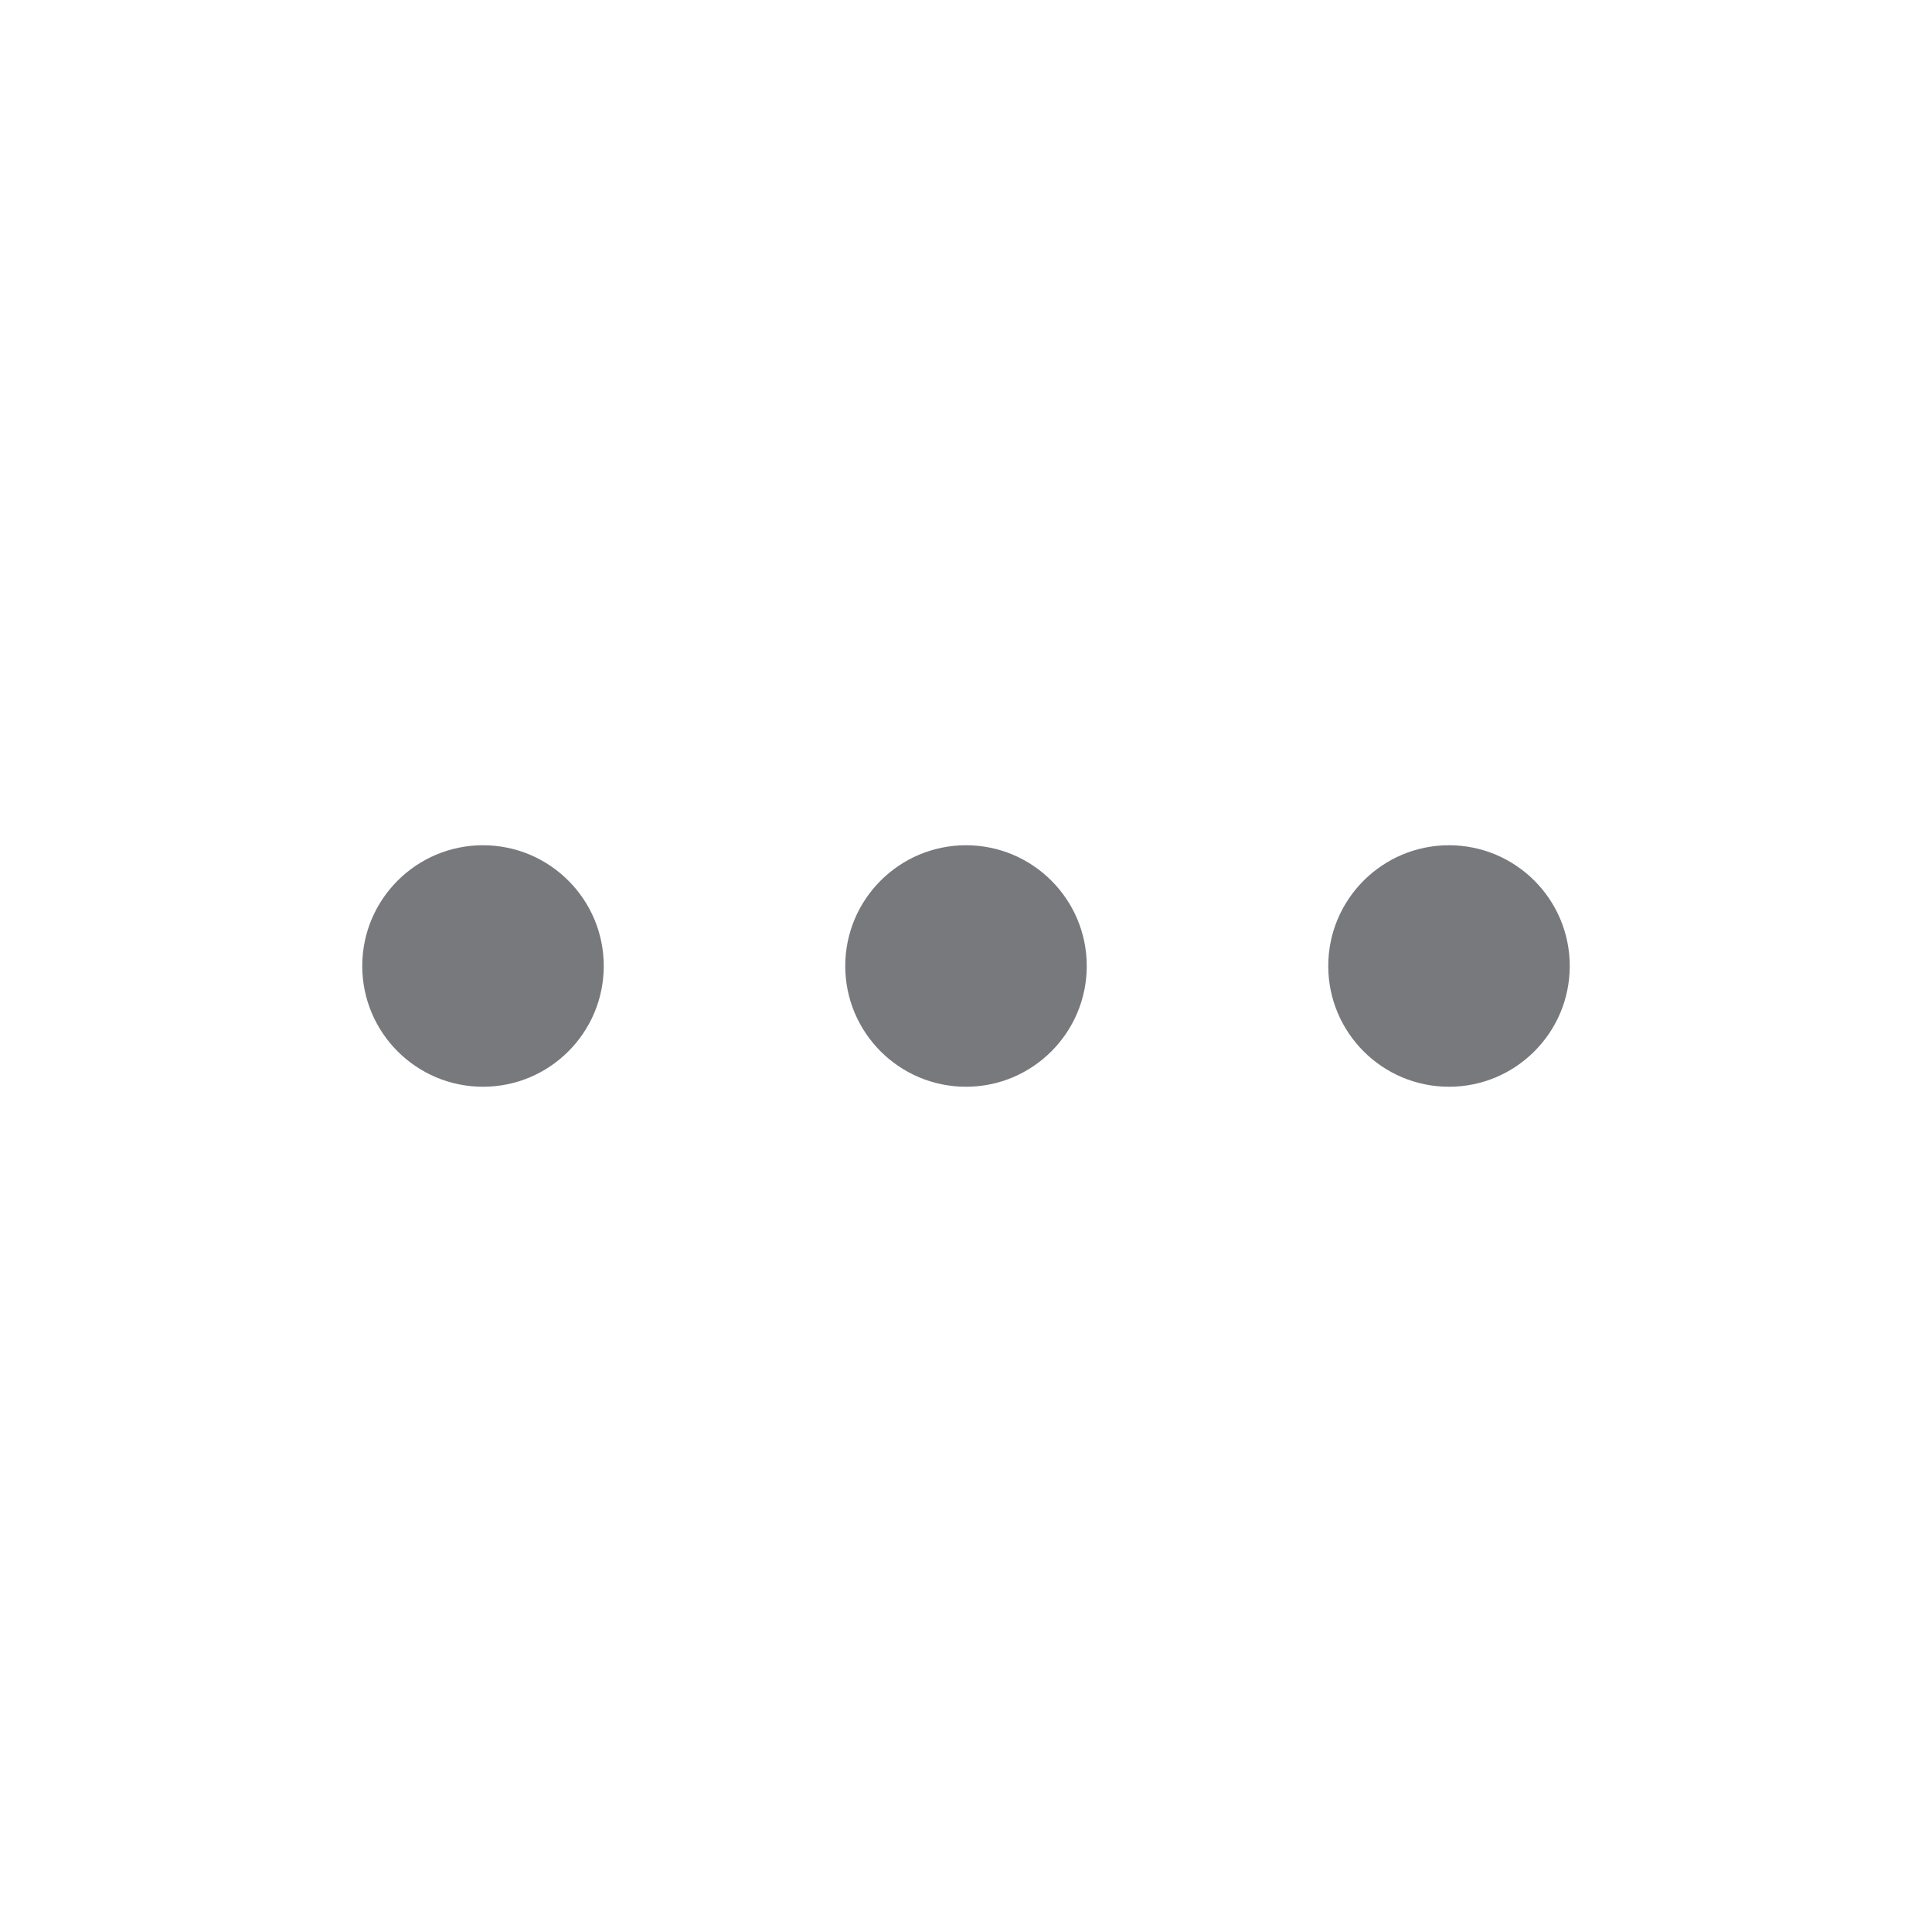
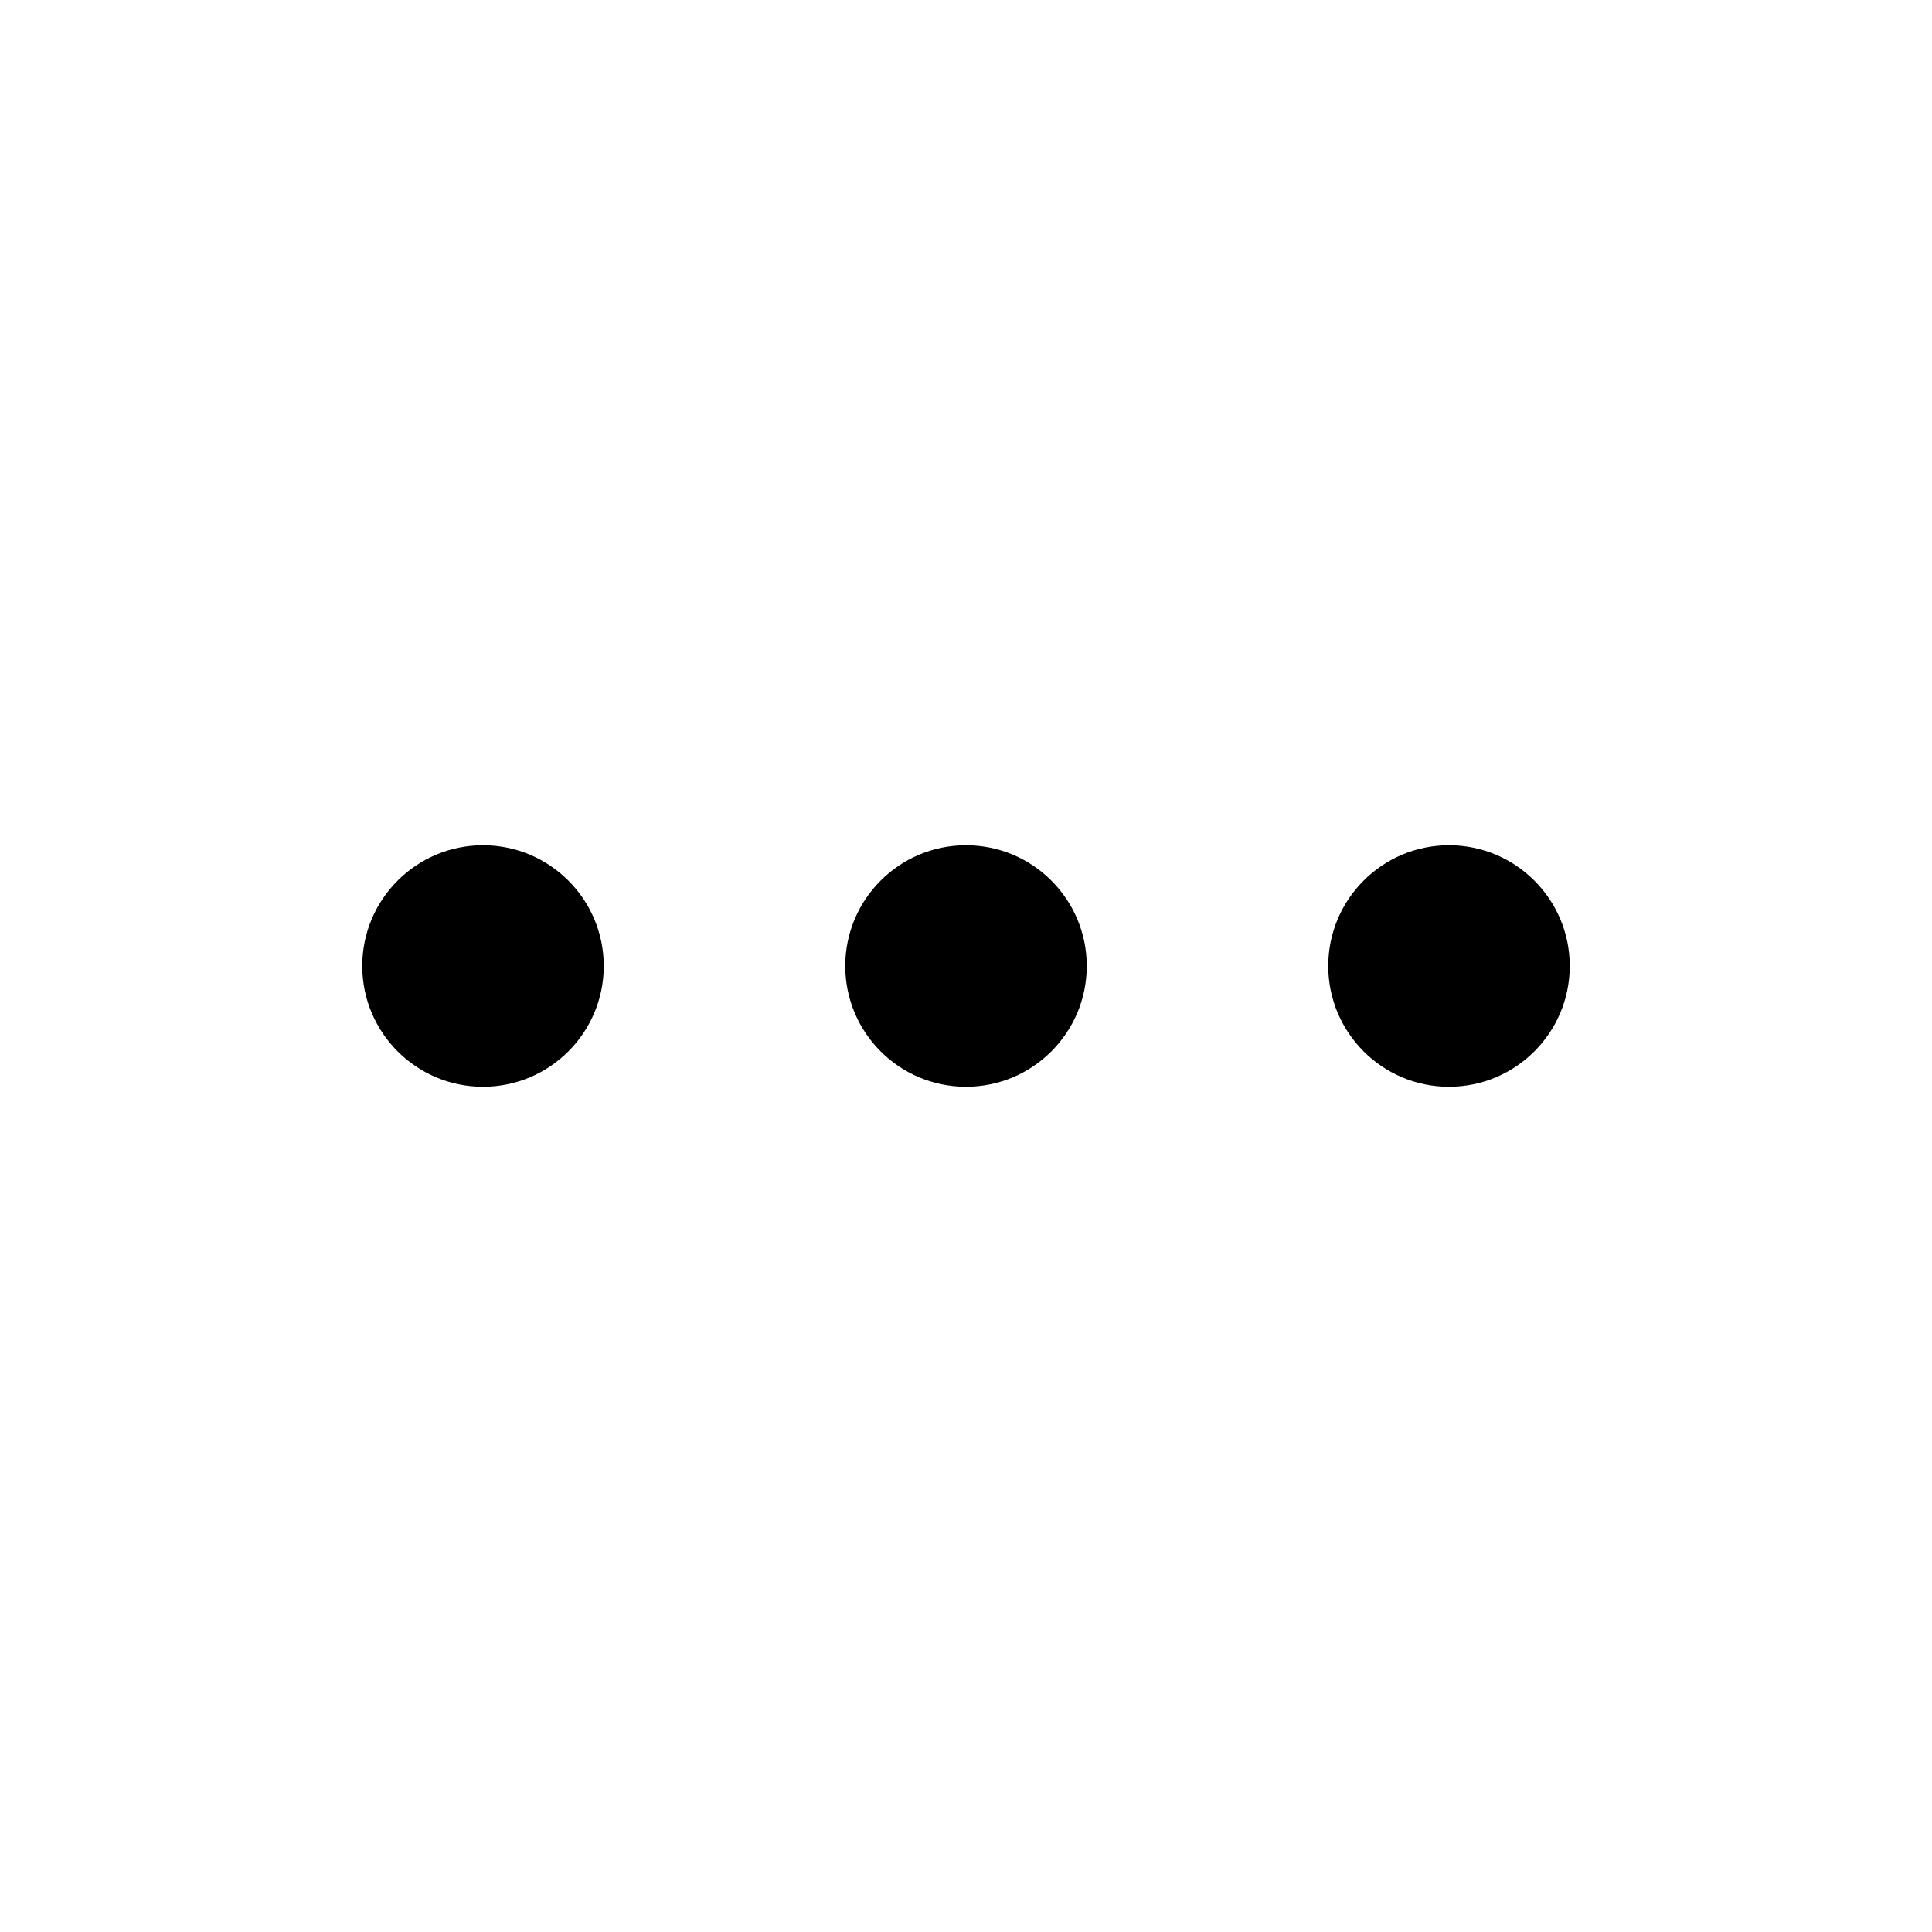
<svg xmlns="http://www.w3.org/2000/svg" width="16" height="16" viewBox="0 0 16 16" fill="none">
-   <path d="M5 8C5 8.552 4.552 9 4 9C3.448 9 3 8.552 3 8C3 7.448 3.448 7 4 7C4.552 7 5 7.448 5 8Z" fill="#78797D" />
-   <path d="M9 8C9 8.552 8.552 9 8 9C7.448 9 7 8.552 7 8C7 7.448 7.448 7 8 7C8.552 7 9 7.448 9 8Z" fill="#78797D" />
-   <path d="M12 9C12.552 9 13 8.552 13 8C13 7.448 12.552 7 12 7C11.448 7 11 7.448 11 8C11 8.552 11.448 9 12 9Z" fill="#78797D" />
+   <path d="M5 8C5 8.552 4.552 9 4 9C3.448 9 3 8.552 3 8C3 7.448 3.448 7 4 7C4.552 7 5 7.448 5 8Z" fill="currentColor" />
+   <path d="M9 8C9 8.552 8.552 9 8 9C7.448 9 7 8.552 7 8C7 7.448 7.448 7 8 7C8.552 7 9 7.448 9 8Z" fill="currentColor" />
+   <path d="M12 9C12.552 9 13 8.552 13 8C13 7.448 12.552 7 12 7C11.448 7 11 7.448 11 8C11 8.552 11.448 9 12 9Z" fill="currentColor" />
</svg>
